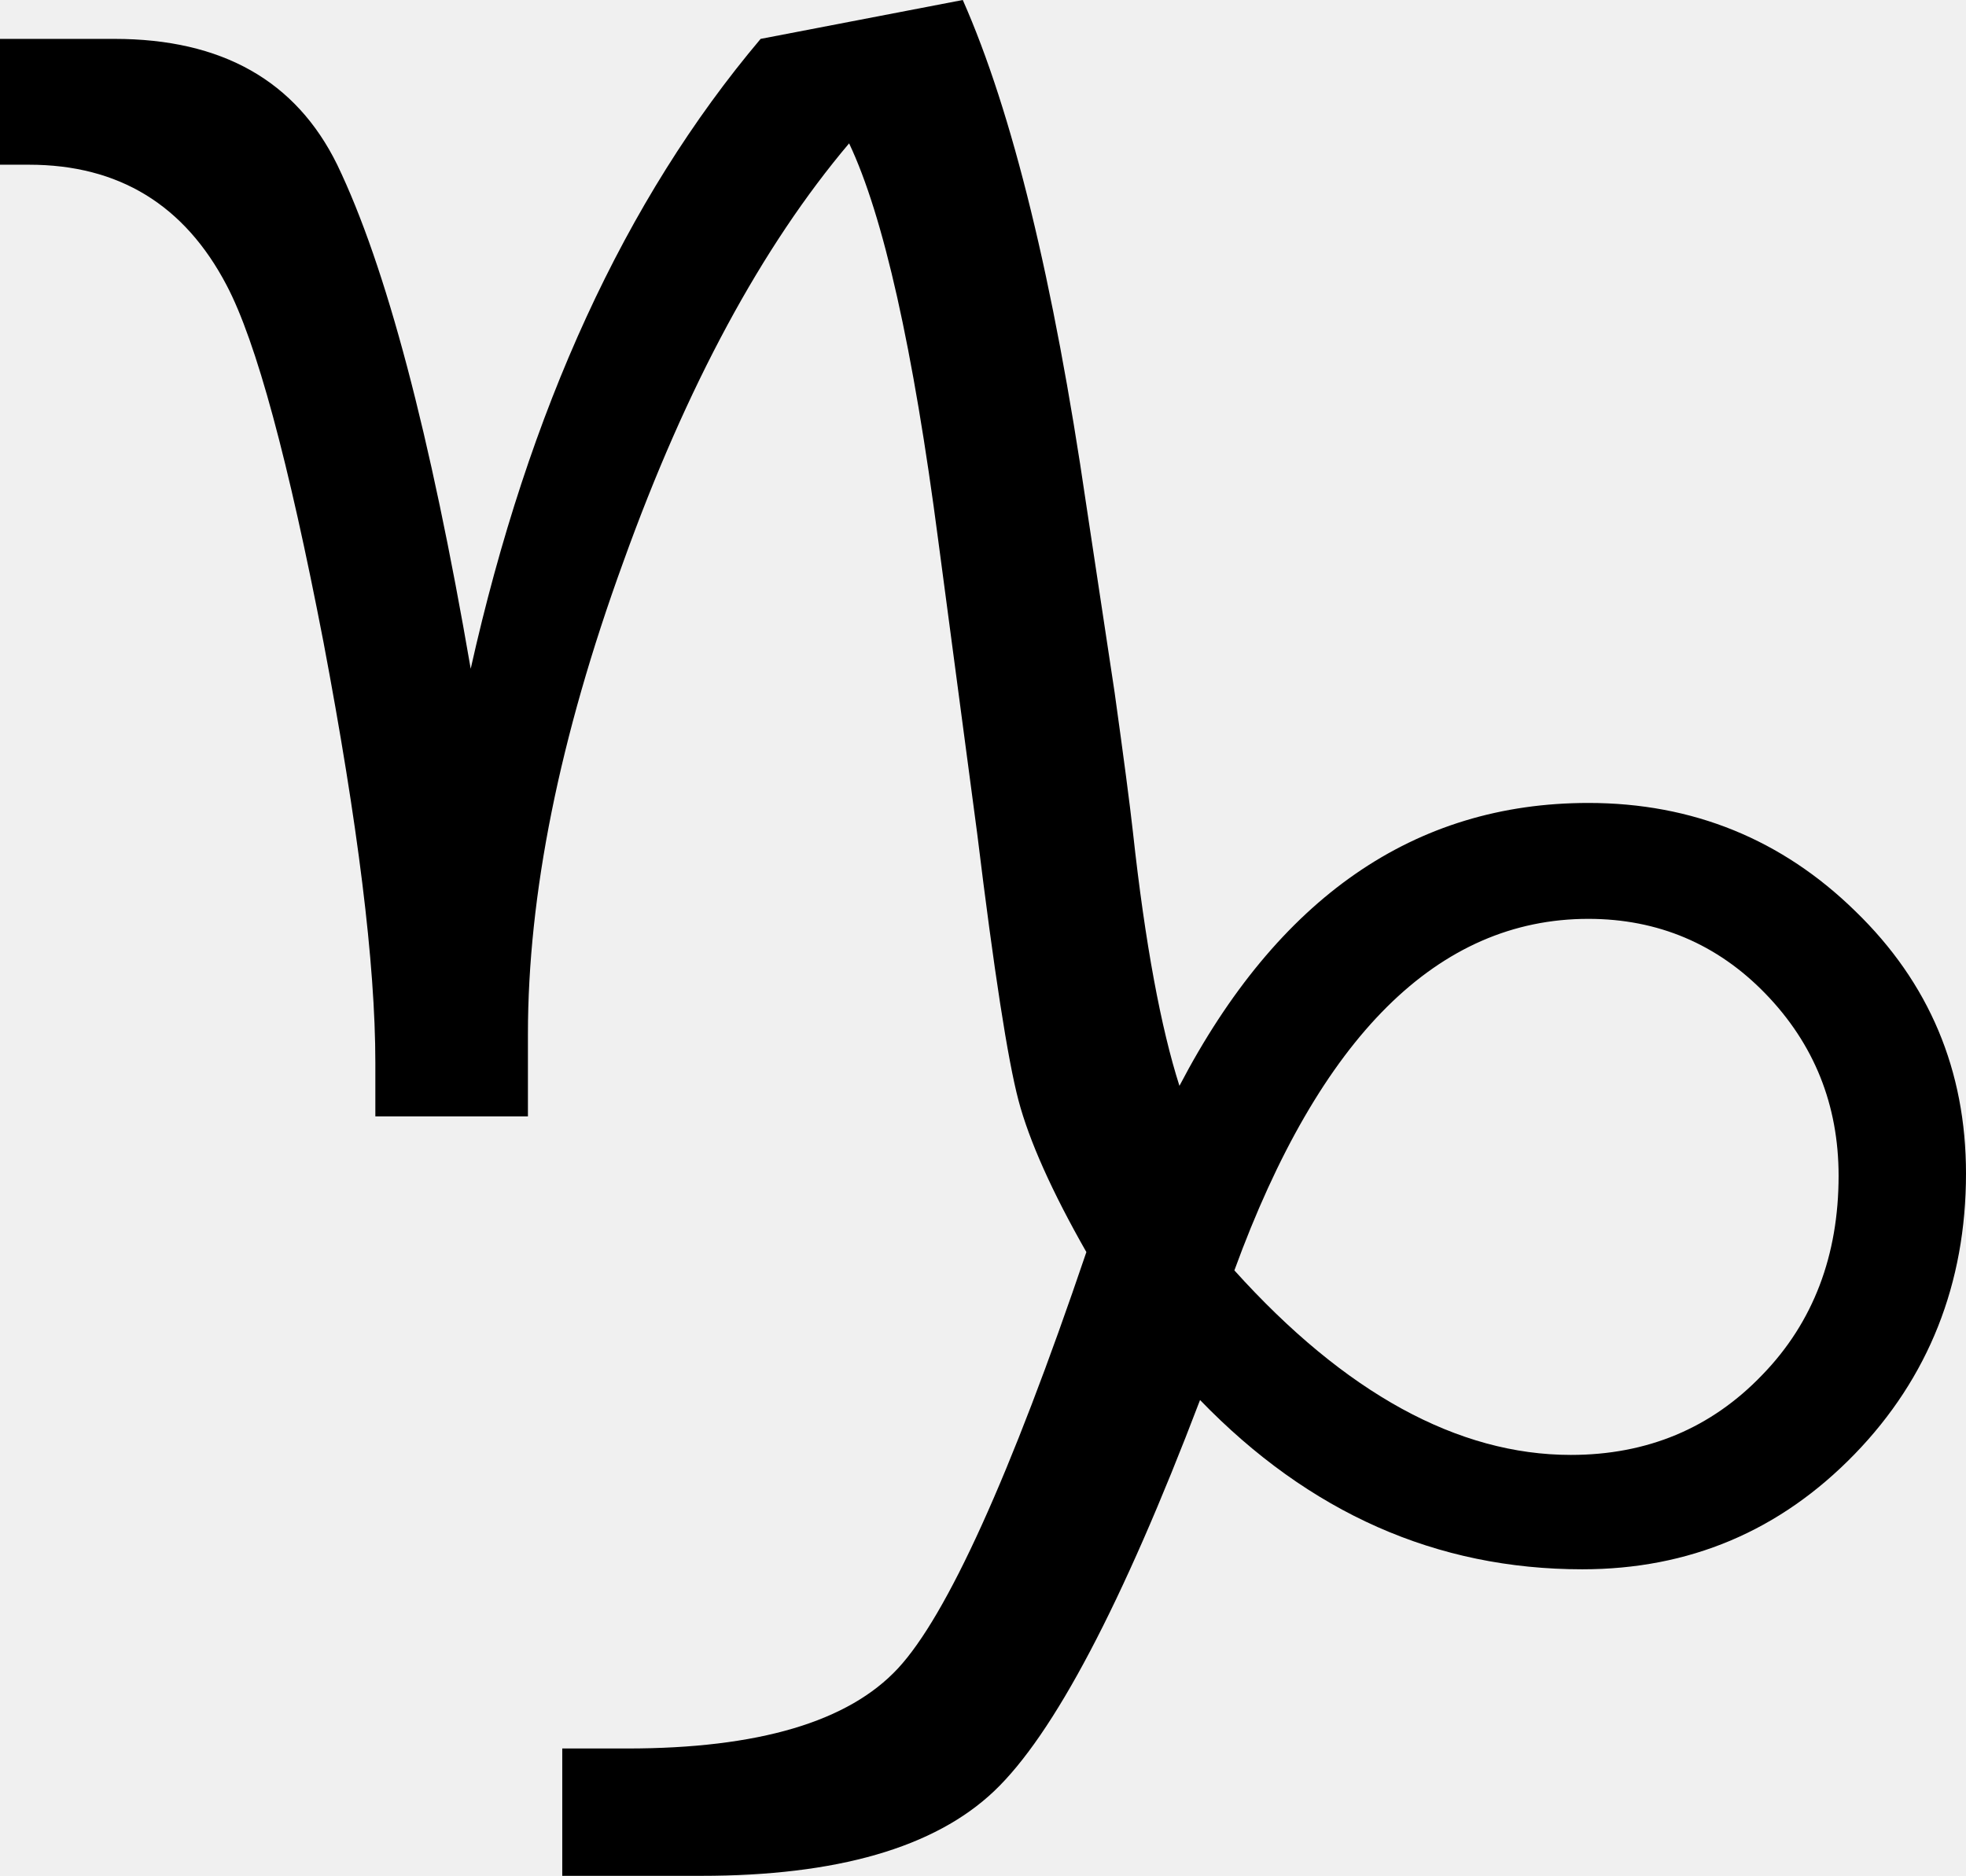
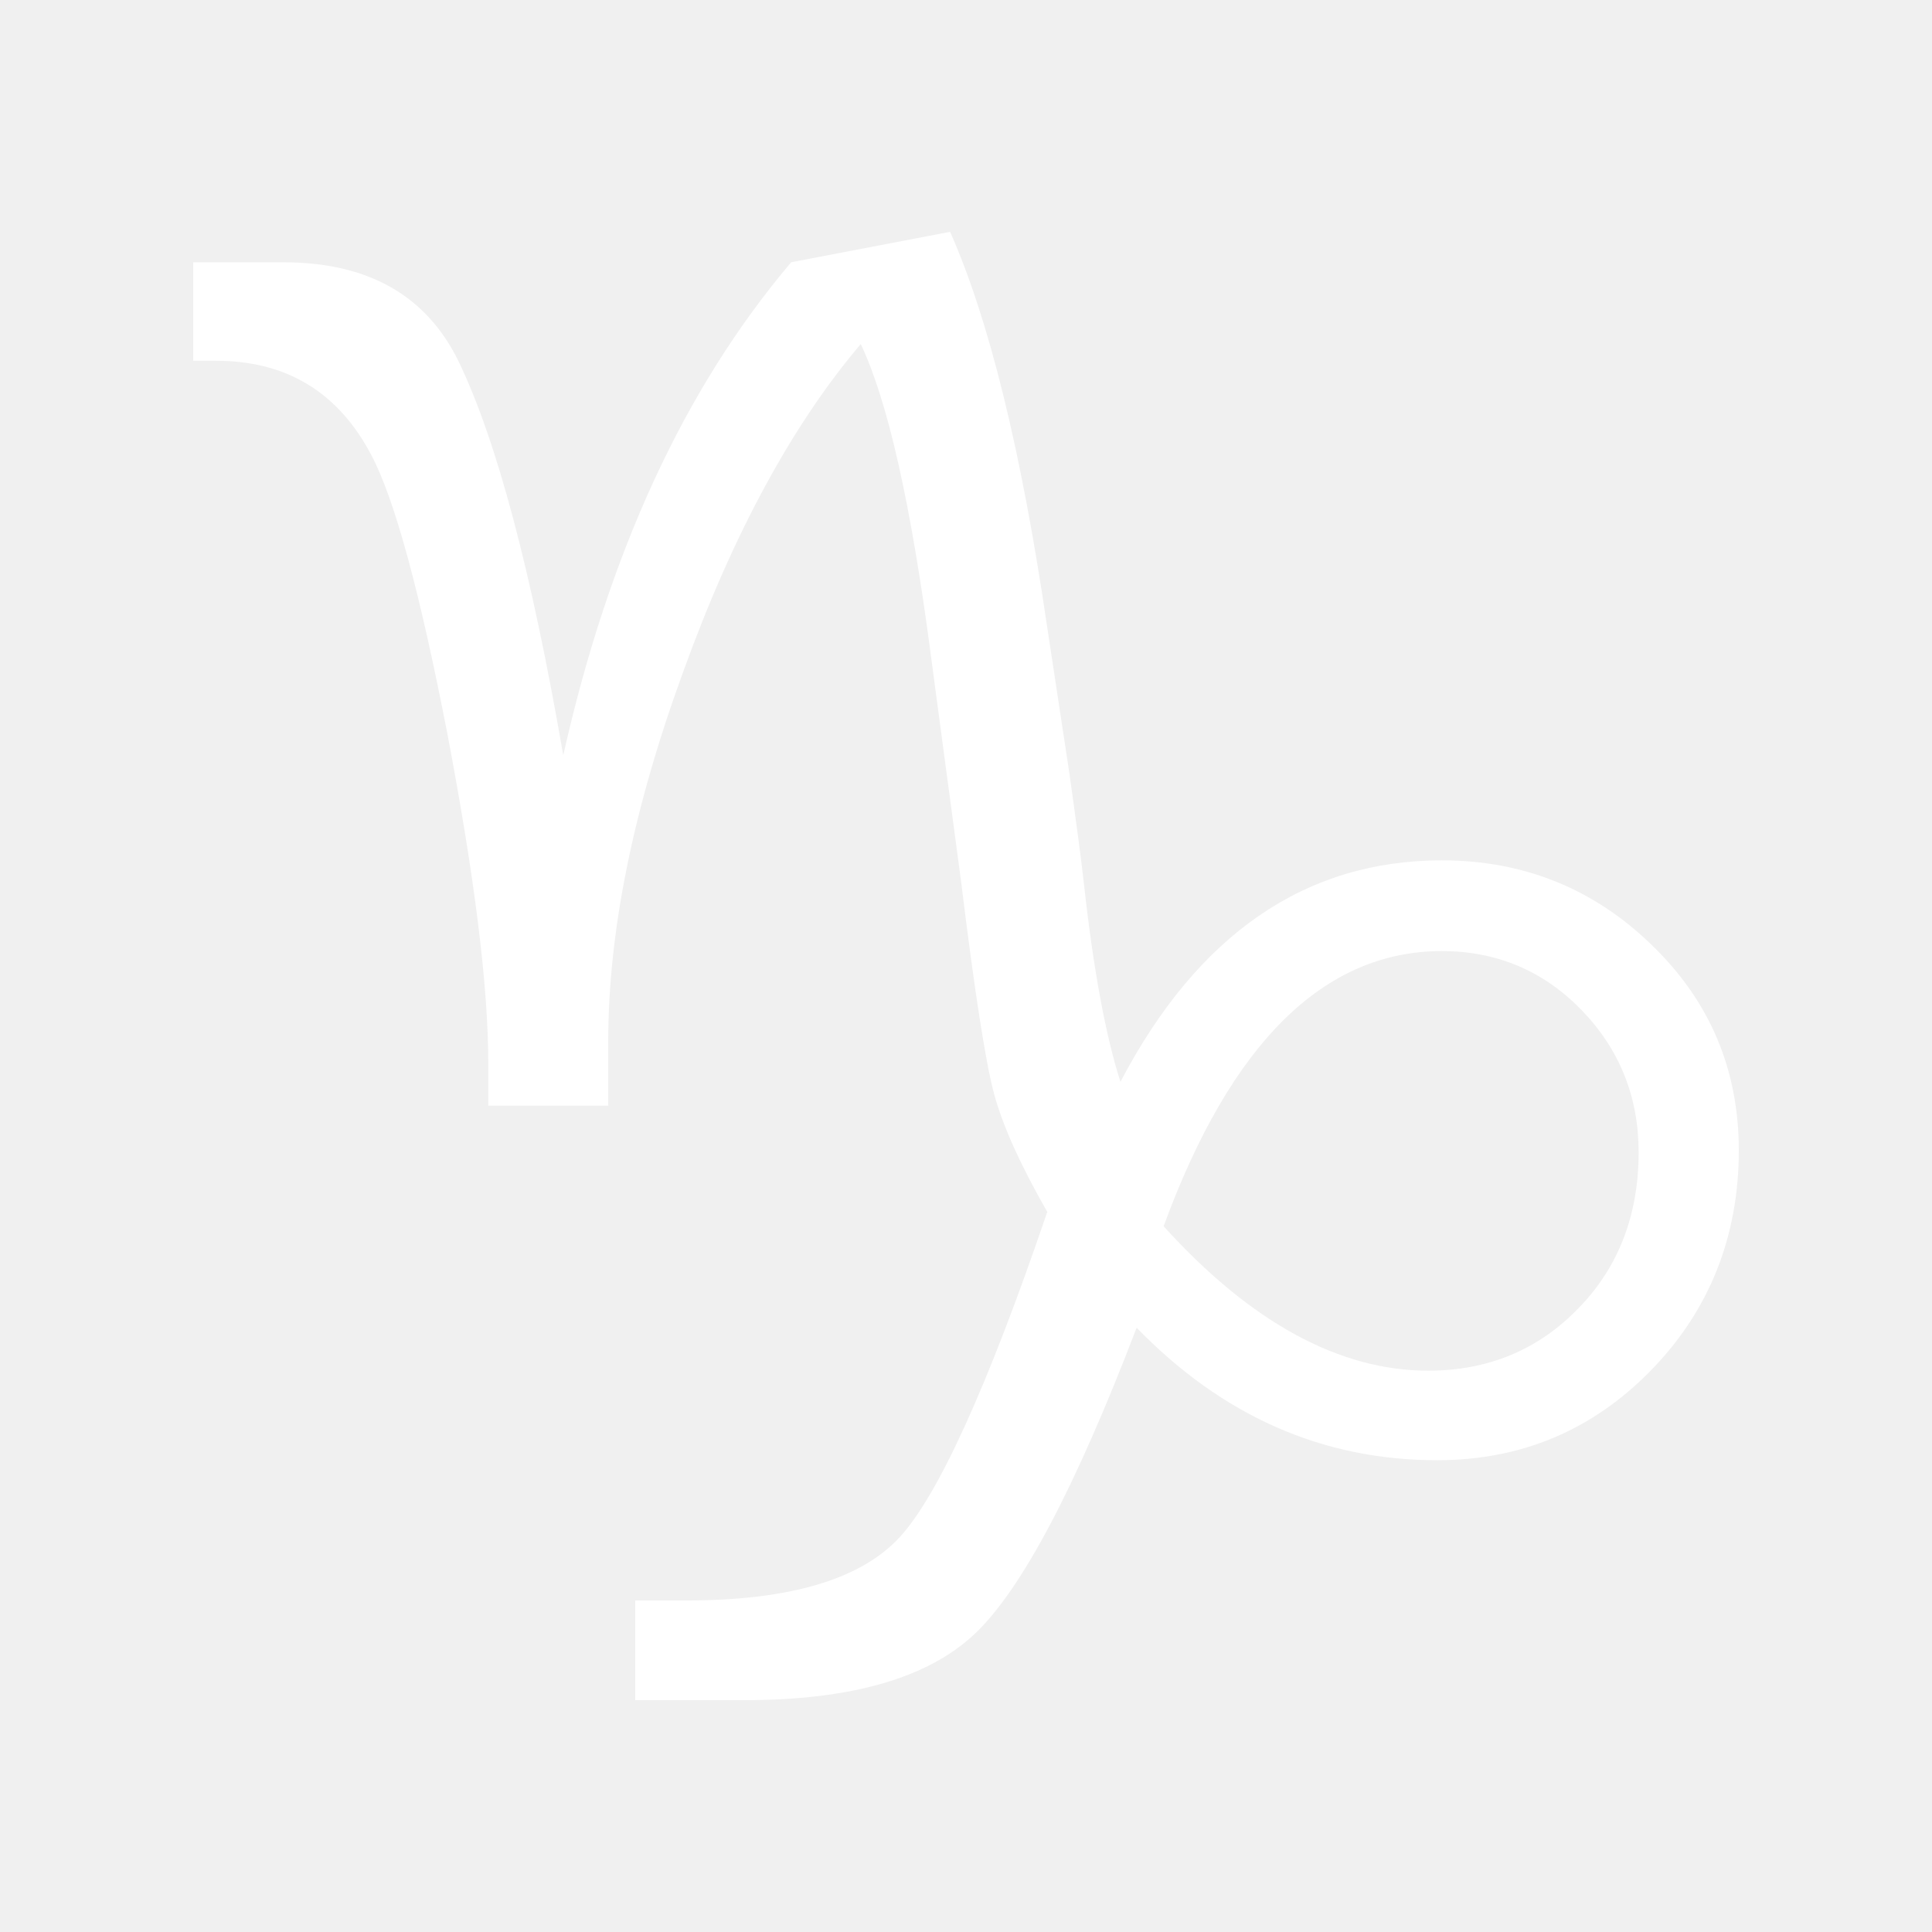
- <svg xmlns="http://www.w3.org/2000/svg" width="197pt" height="188pt" viewBox="0 0 8268 11692">
-   <g transform="matrix(4.75426,0,0,4.752845,-14923.45,-21059.85)">
-     <path d="M3212 5895l0 -70c0,-131 -23,-314 -68,-552 -46,-238 -88,-394 -127,-468 -55,-105 -141,-158 -259,-158l-38 0 0 -165 150 0c141,0 238,55 292,165 64,133 122,353 175,661 76,-340 202,-615 380,-826l265 -51c65,147 119,368 162,663l37 245c12,86 20,147 24,183 16,147 37,258 61,333 129,-247 308,-371 536,-371 137,0 254,48 350,142 97,94 145,209 145,344 0,144 -49,268 -146,368 -98,101 -217,151 -357,151 -191,0 -358,-74 -501,-222 -102,268 -192,439 -270,513 -78,74 -206,111 -384,111l-182 0 0 -167 85 0c172,0 290,-35 355,-105 64,-69 147,-251 247,-546 -45,-79 -75,-146 -89,-199 -14,-53 -32,-169 -54,-349l-51 -384c-33,-253 -72,-427 -117,-522 -114,135 -213,318 -296,549 -84,231 -125,437 -125,619l0 108 -200 0zm1126 202c145,161 293,242 441,242 100,0 184,-35 251,-105 67,-69 100,-157 100,-261 0,-93 -32,-173 -96,-239 -63,-65 -141,-98 -232,-98 -197,0 -352,154 -464,461z" />
+ <svg xmlns="http://www.w3.org/2000/svg" version="1.1" width="100" height="100" viewBox="0 0 3357.564 4975.319" id="svg2">
+   <defs id="defs10" />
+   <g transform="matrix(1.544531,0,0,1.53709,-4512.469,-6213.81)" id="g4" style="fill:#ffffff">
+     <path d="m 3212,5895 0,-70 c 0,-131 -23,-314 -68,-552 -46,-238 -88,-394 -127,-468 -55,-105 -141,-158 -259,-158 l -38,0 0,-165 150,0 c 141,0 238,55 292,165 64,133 122,353 175,661 76,-340 202,-615 380,-826 l 265,-51 c 65,147 119,368 162,663 l 37,245 c 12,86 20,147 24,183 16,147 37,258 61,333 129,-247 308,-371 536,-371 137,0 254,48 350,142 97,94 145,209 145,344 0,144 -49,268 -146,368 -98,101 -217,151 -357,151 -191,0 -358,-74 -501,-222 -102,268 -192,439 -270,513 -78,74 -206,111 -384,111 l -182,0 0,-167 85,0 c 172,0 290,-35 355,-105 64,-69 147,-251 247,-546 -45,-79 -75,-146 -89,-199 -14,-53 -32,-169 -54,-349 l -51,-384 c -33,-253 -72,-427 -117,-522 -114,135 -213,318 -296,549 -84,231 -125,437 -125,619 l 0,108 -200,0 z m 1126,202 c 145,161 293,242 441,242 100,0 184,-35 251,-105 67,-69 100,-157 100,-261 0,-93 -32,-173 -96,-239 -63,-65 -141,-98 -232,-98 -197,0 -352,154 -464,461 z" id="path6" style="fill:#ffffff" />
  </g>
</svg>
